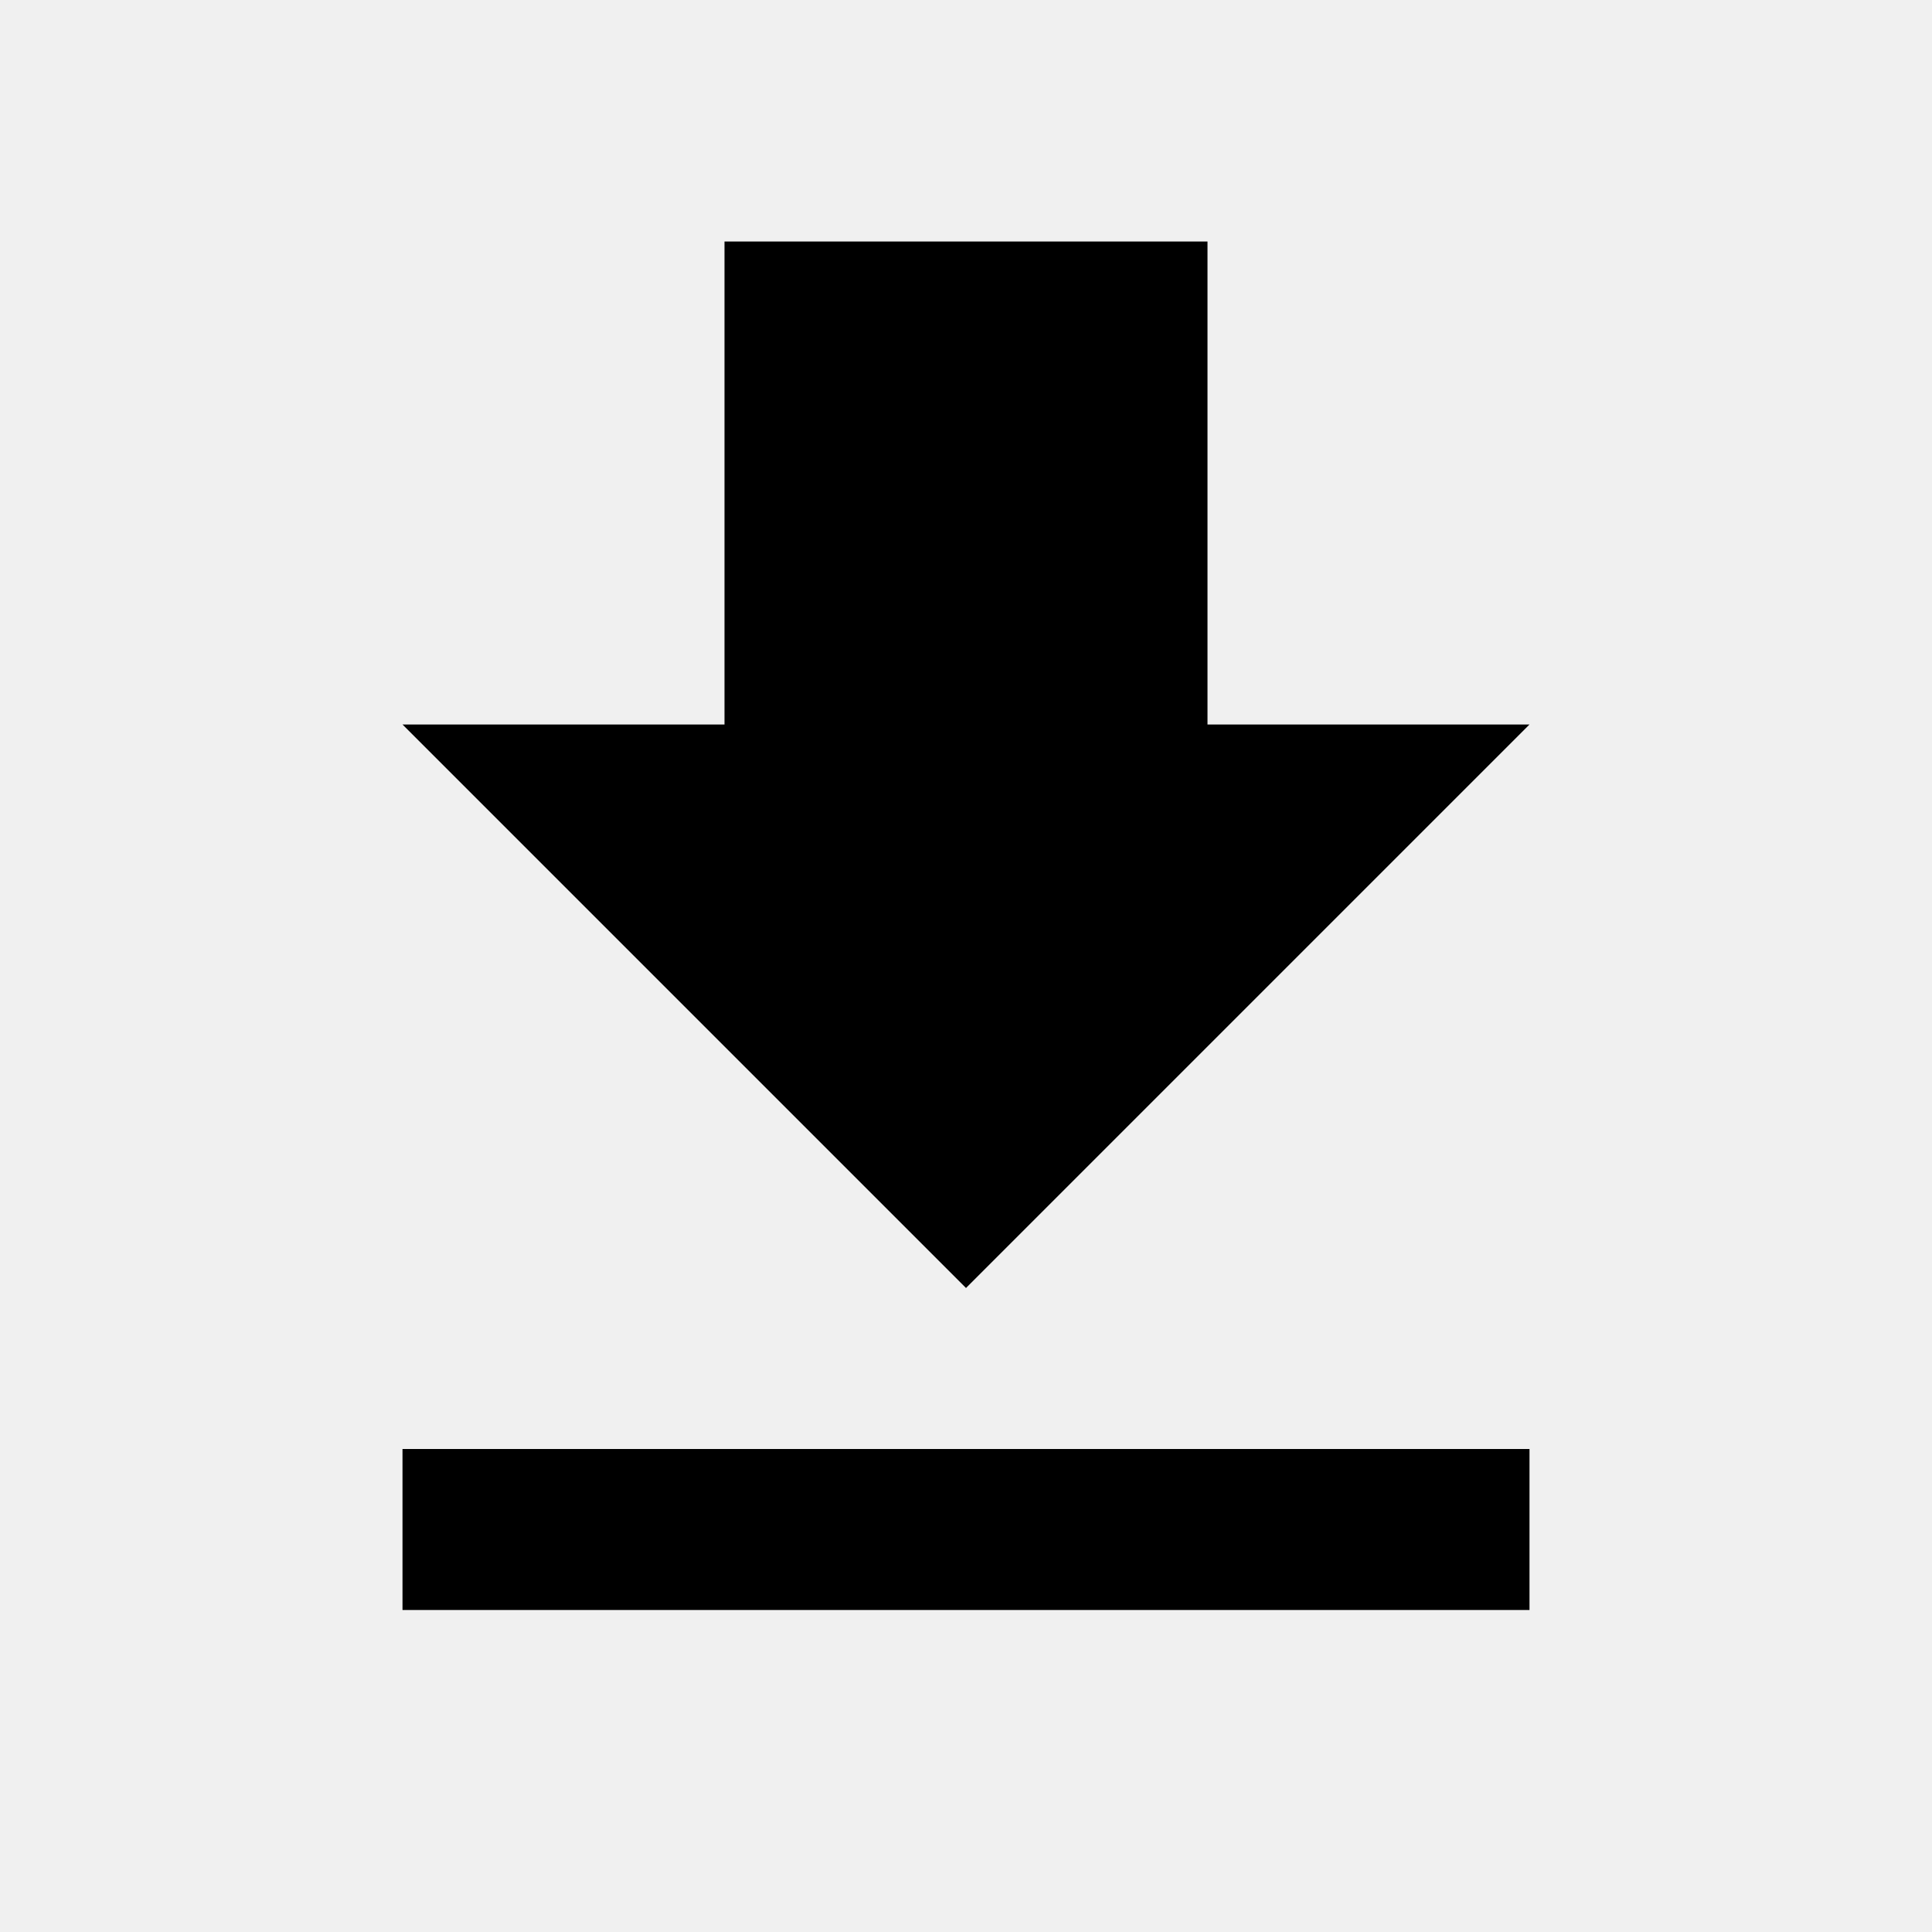
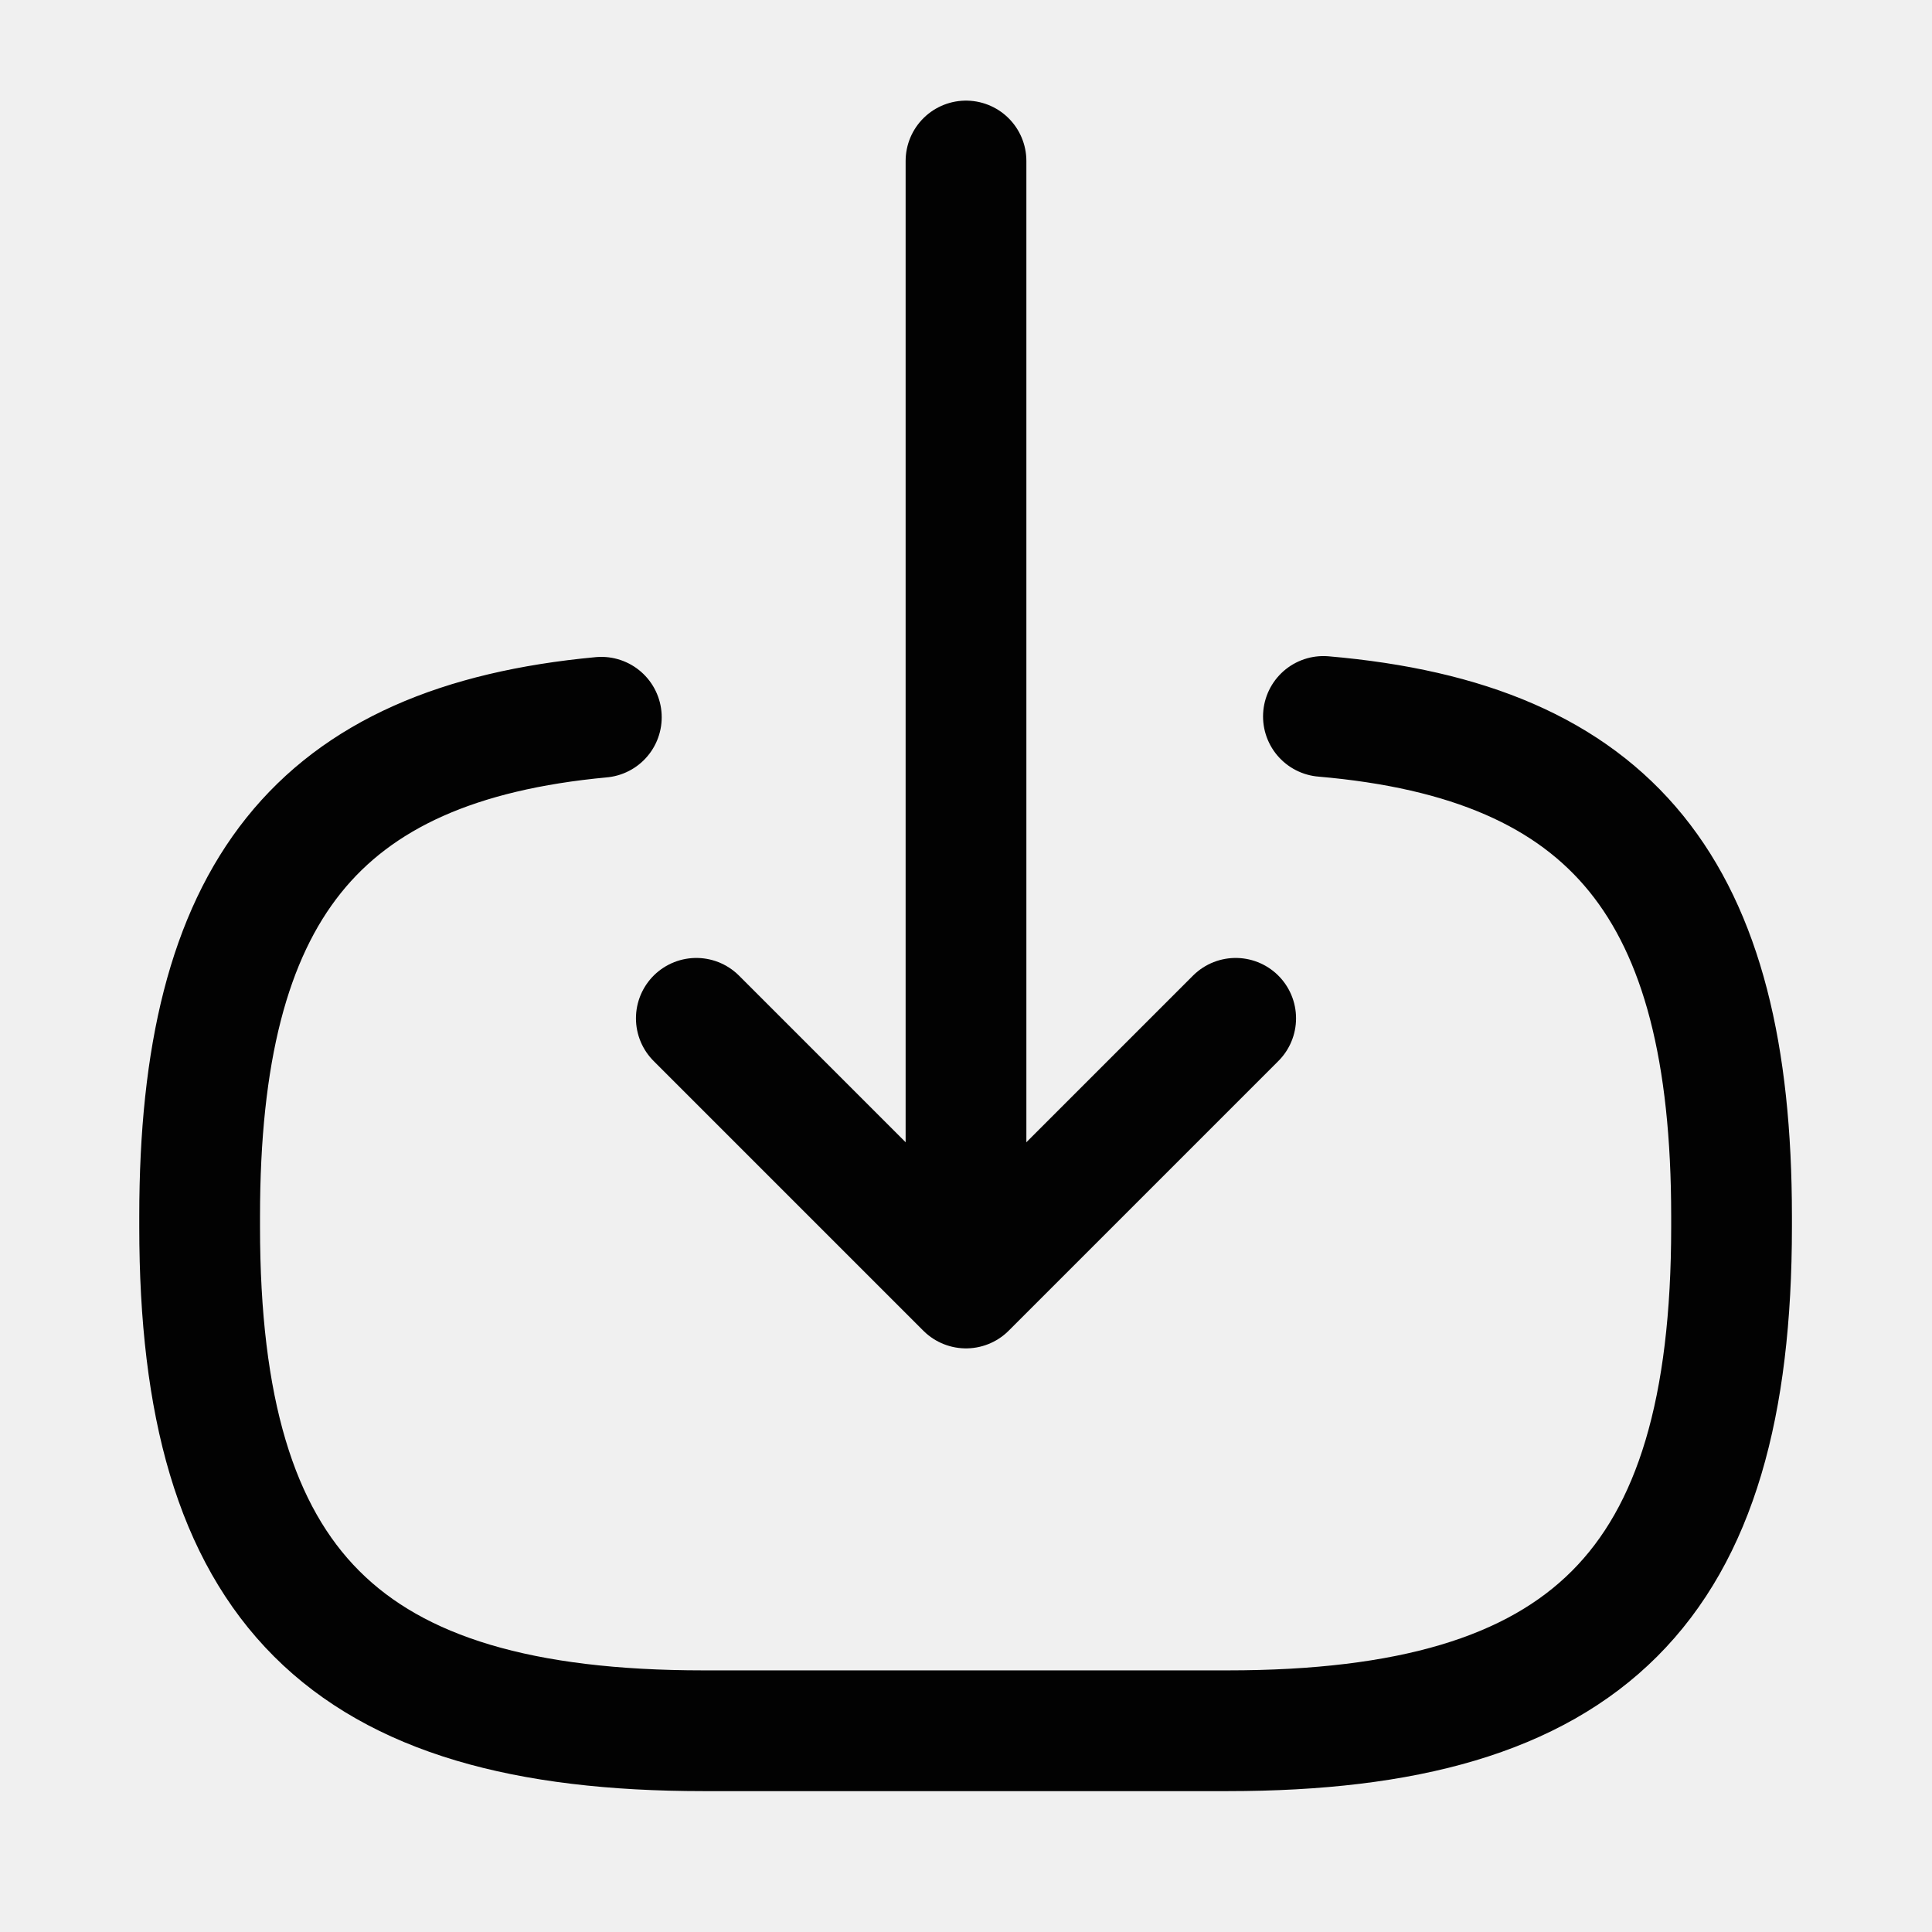
- <svg xmlns="http://www.w3.org/2000/svg" xmlns:xlink="http://www.w3.org/1999/xlink" width="24px" height="24px" viewBox="0 0 24 24" version="1.1">
-   <defs>
-     <path d="M19,9 L15,9 L15,3 L9,3 L9,9 L5,9 L12,16 L19,9 Z M5,18 L5,20 L19,20 L19,18 L5,18 Z" id="path-1" />
-     <rect id="path-3" x="0" y="0" width="24" height="24" />
-   </defs>
-   <g id="Icons/Download/download-24" stroke="none" stroke-width="1" fill="none" fill-rule="evenodd">
-     <mask id="mask-2" fill="white">
-       <use xlink:href="#path-1" />
-     </mask>
-     <g id="Shape" fill-rule="nonzero" />
-     <g id="Color/Dark/Black" mask="url(#mask-2)">
-       <mask id="mask-4" fill="white">
-         <use xlink:href="#path-3" />
-       </mask>
-       <use id="fill" fill="#000000" fill-rule="evenodd" xlink:href="#path-3" />
-     </g>
-   </g>
+ <svg xmlns="http://www.w3.org/2000/svg" width="24" height="24" viewBox="0 0 24 24" fill="none">
+   <path d="M16.44 8.9C20.04 9.21 21.51 11.06 21.51 15.11V15.24C21.51 19.71 19.72 21.5 15.25 21.5H8.74C4.27 21.5 2.48 19.71 2.48 15.24V15.11C2.48 11.09 3.93 9.24 7.47 8.91" stroke="#020202" stroke-width="1.5" stroke-linecap="round" stroke-linejoin="round" />
+   <path d="M12 2V14.88" stroke="#020202" stroke-width="1.5" stroke-linecap="round" stroke-linejoin="round" />
+   <path d="M15.35 12.65L12 16L8.65 12.65" stroke="#020202" stroke-width="1.5" stroke-linecap="round" stroke-linejoin="round" />
</svg>
